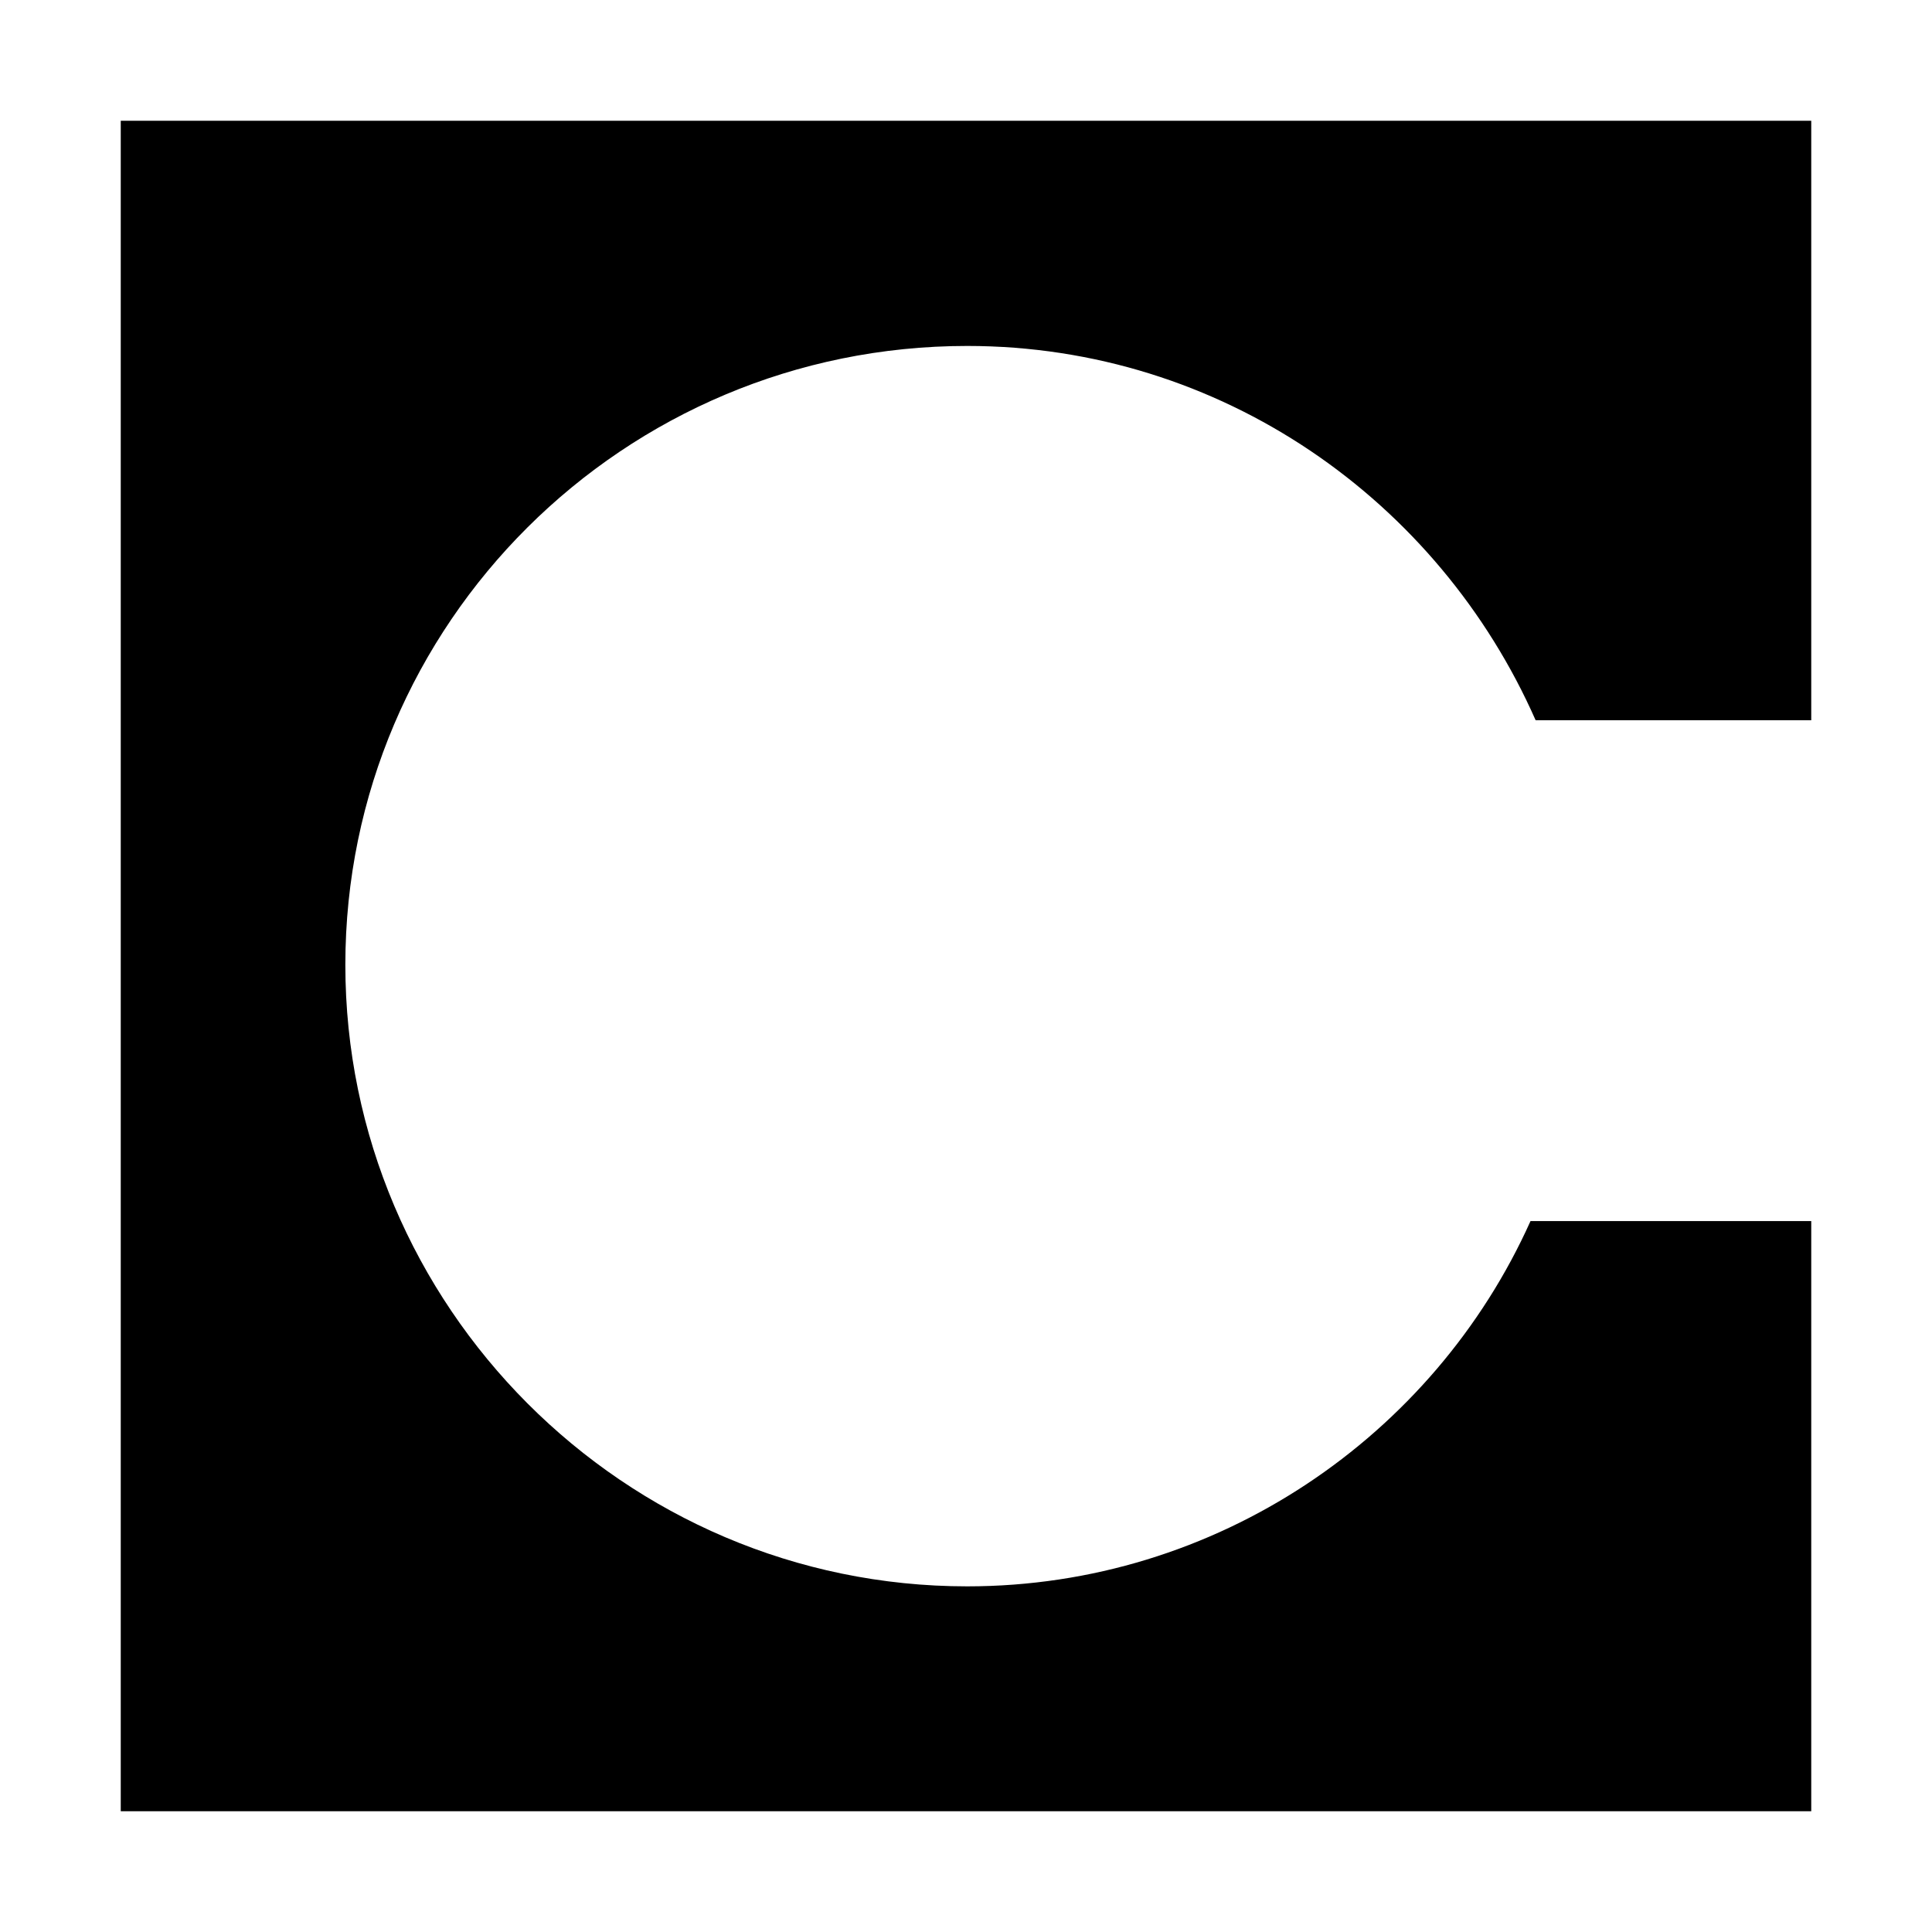
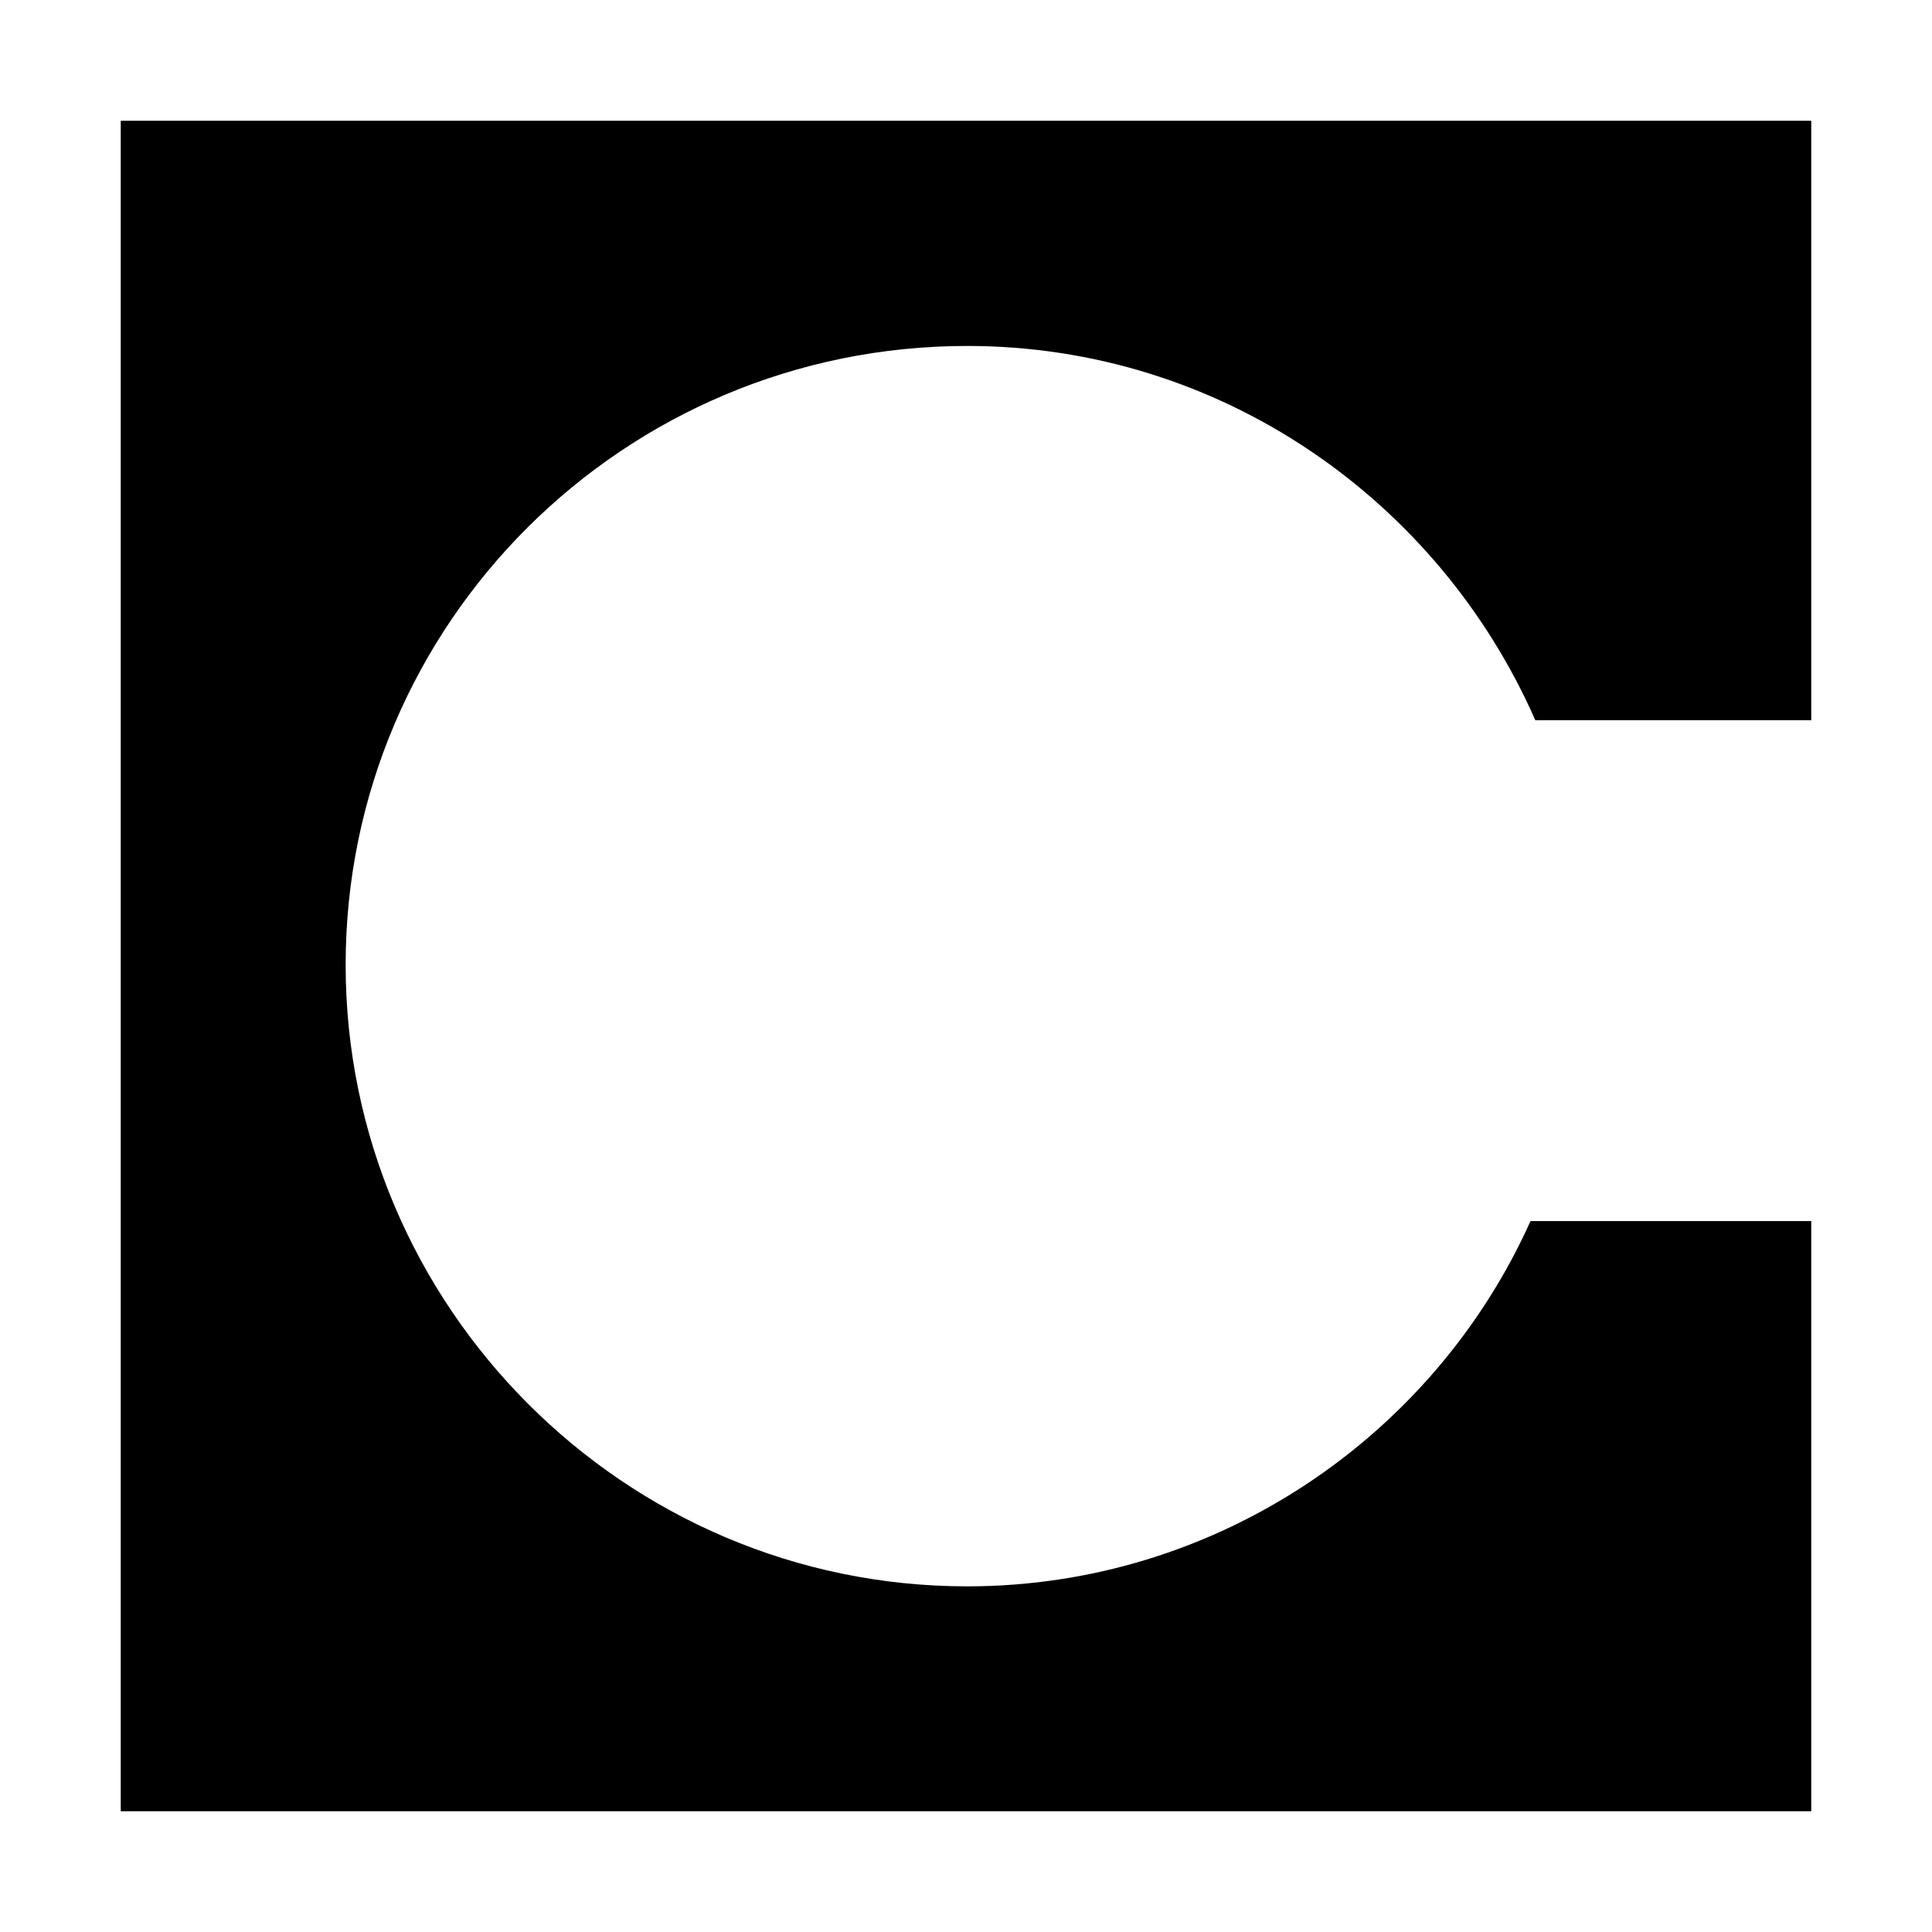
<svg xmlns="http://www.w3.org/2000/svg" fill="currentColor" viewBox="0 0 64 64">
-   <path d="M60 4H4v56h56V40.45h-9.3c-3.2 7.13-10.4 12.1-18.66 12.1-11.38 0-20.6-9.3-20.6-20.59 0-11.3 9.22-20.5 20.6-20.5 8.41 0 15.62 5.12 18.83 12.4H60z" />
+   <path d="M60 4H4v56h56V40.45h-9.3c-3.2 7.13-10.41 12.1-18.66 12.1-11.38 0-20.59-9.3-20.59-20.59 0-11.3 9.21-20.5 20.59-20.5 8.4 0 15.62 5.12 18.82 12.4H60z" />
</svg>
